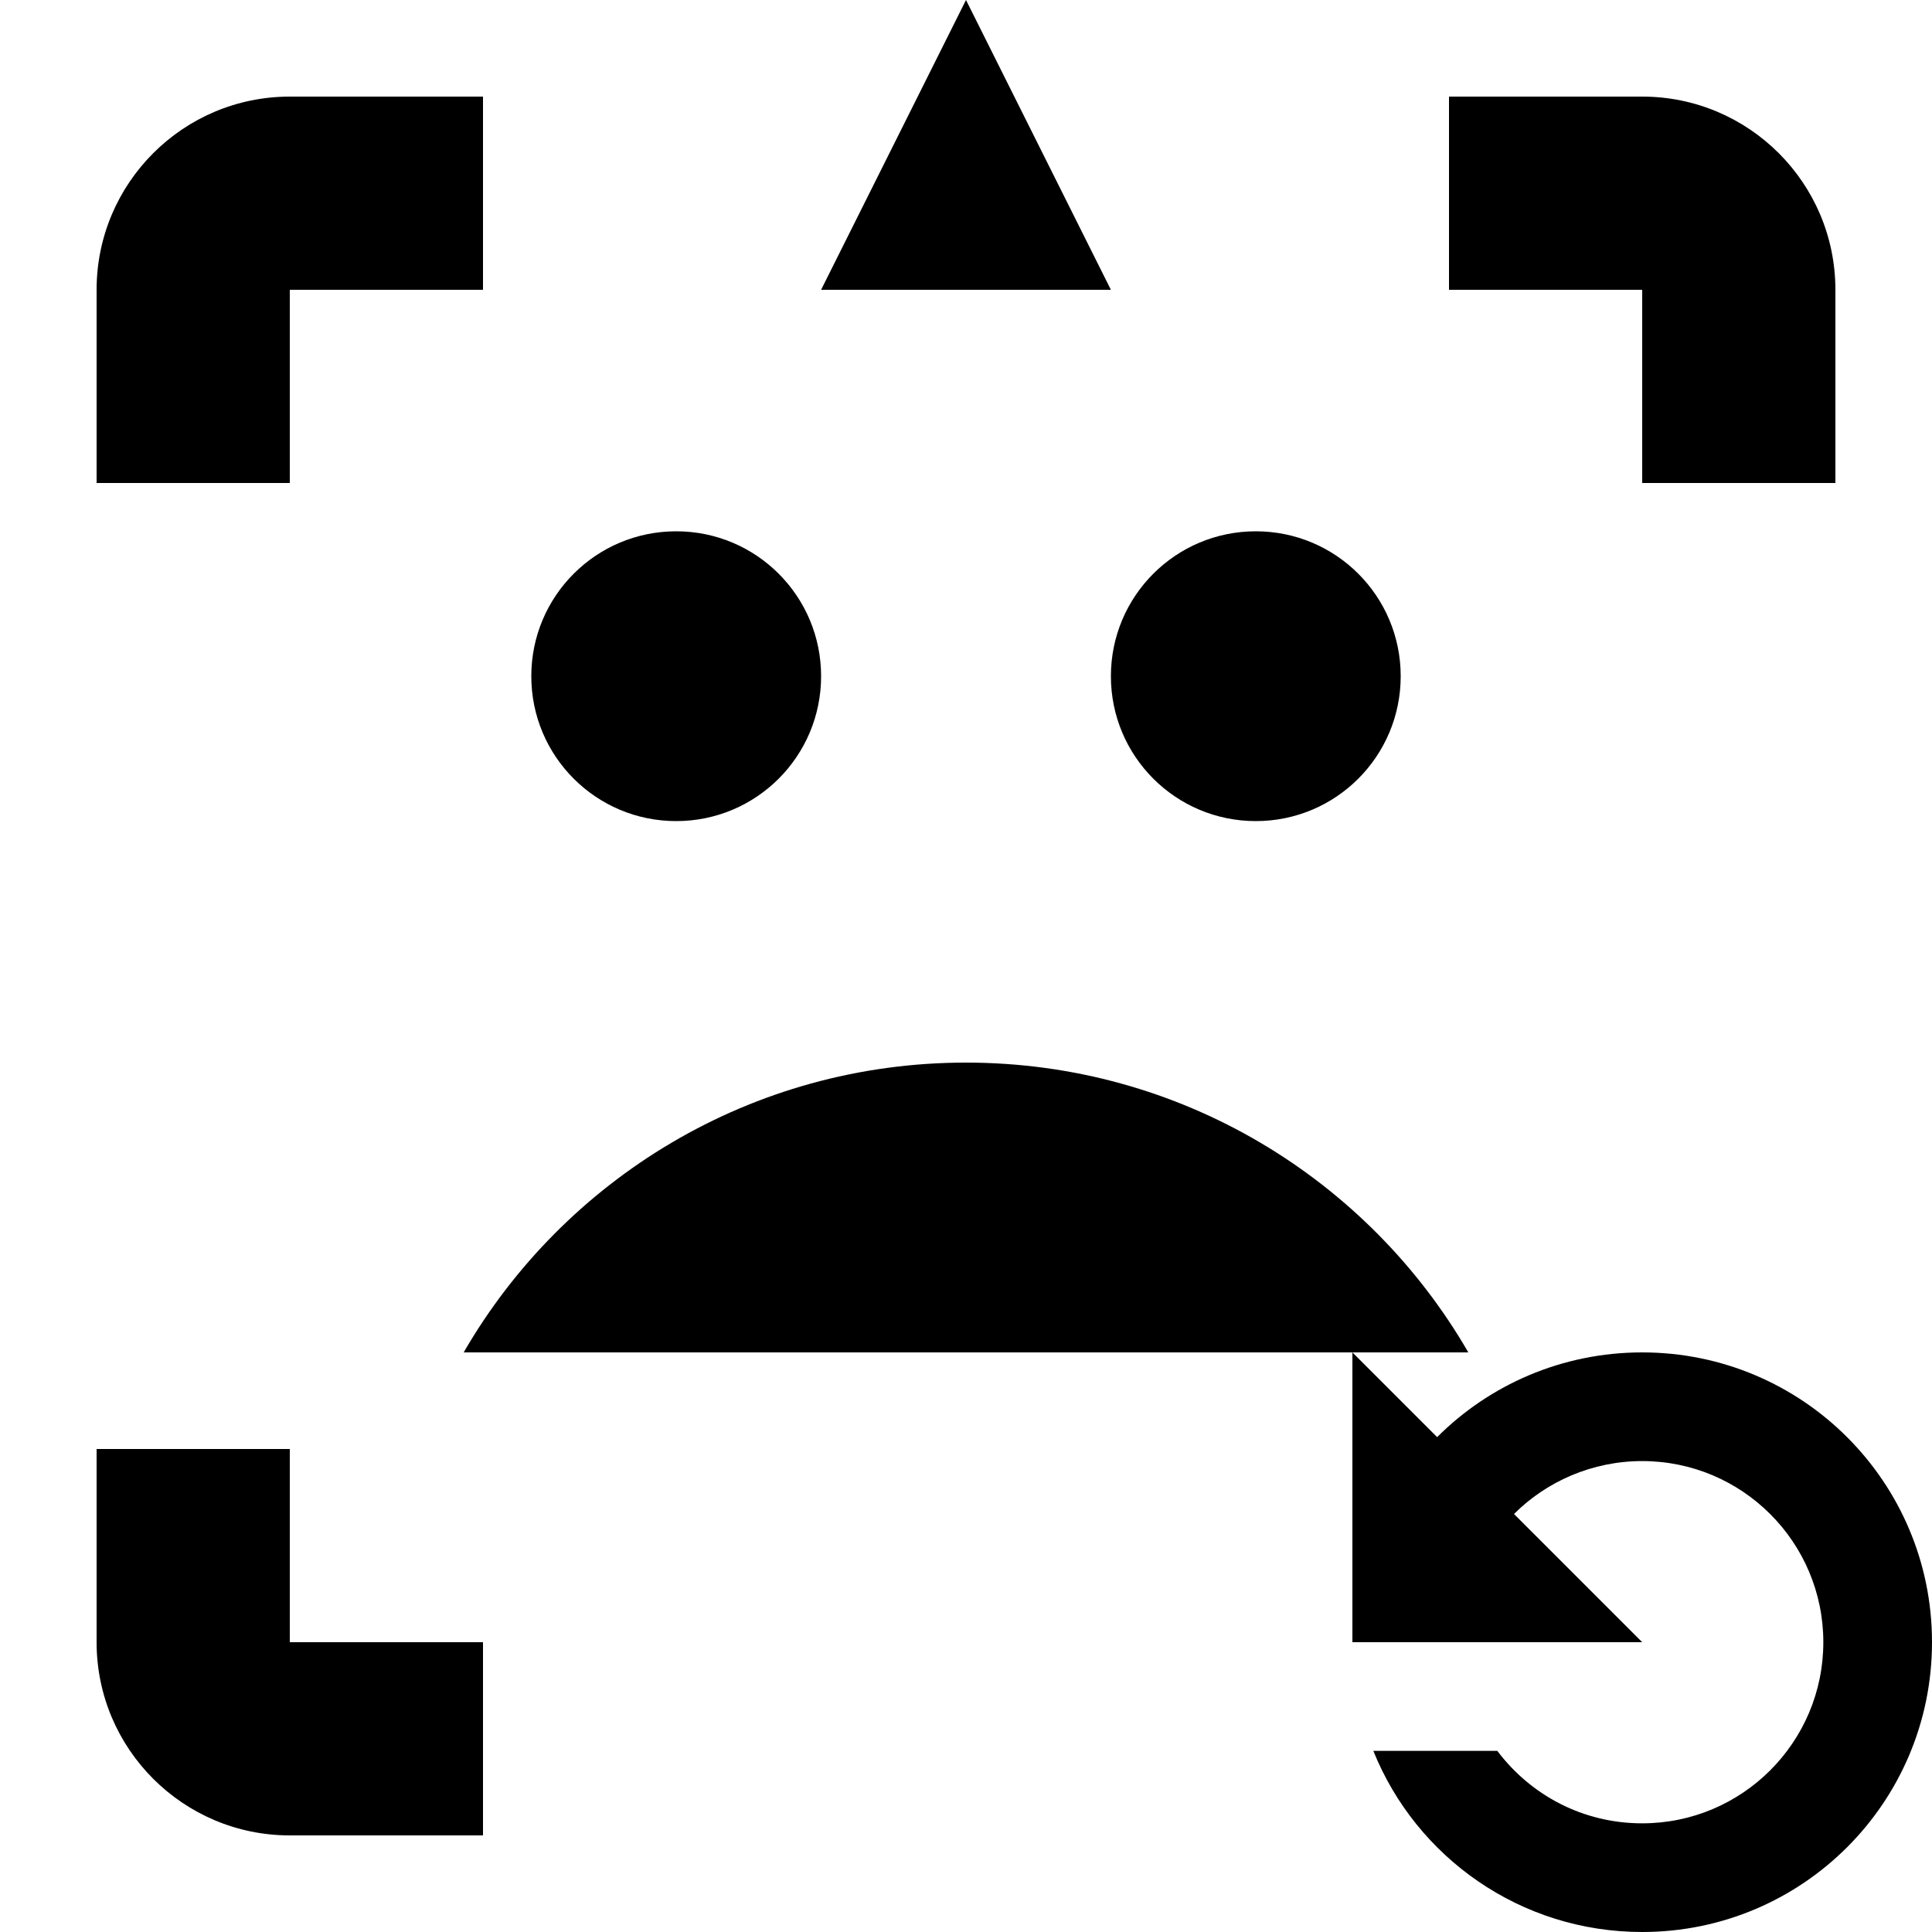
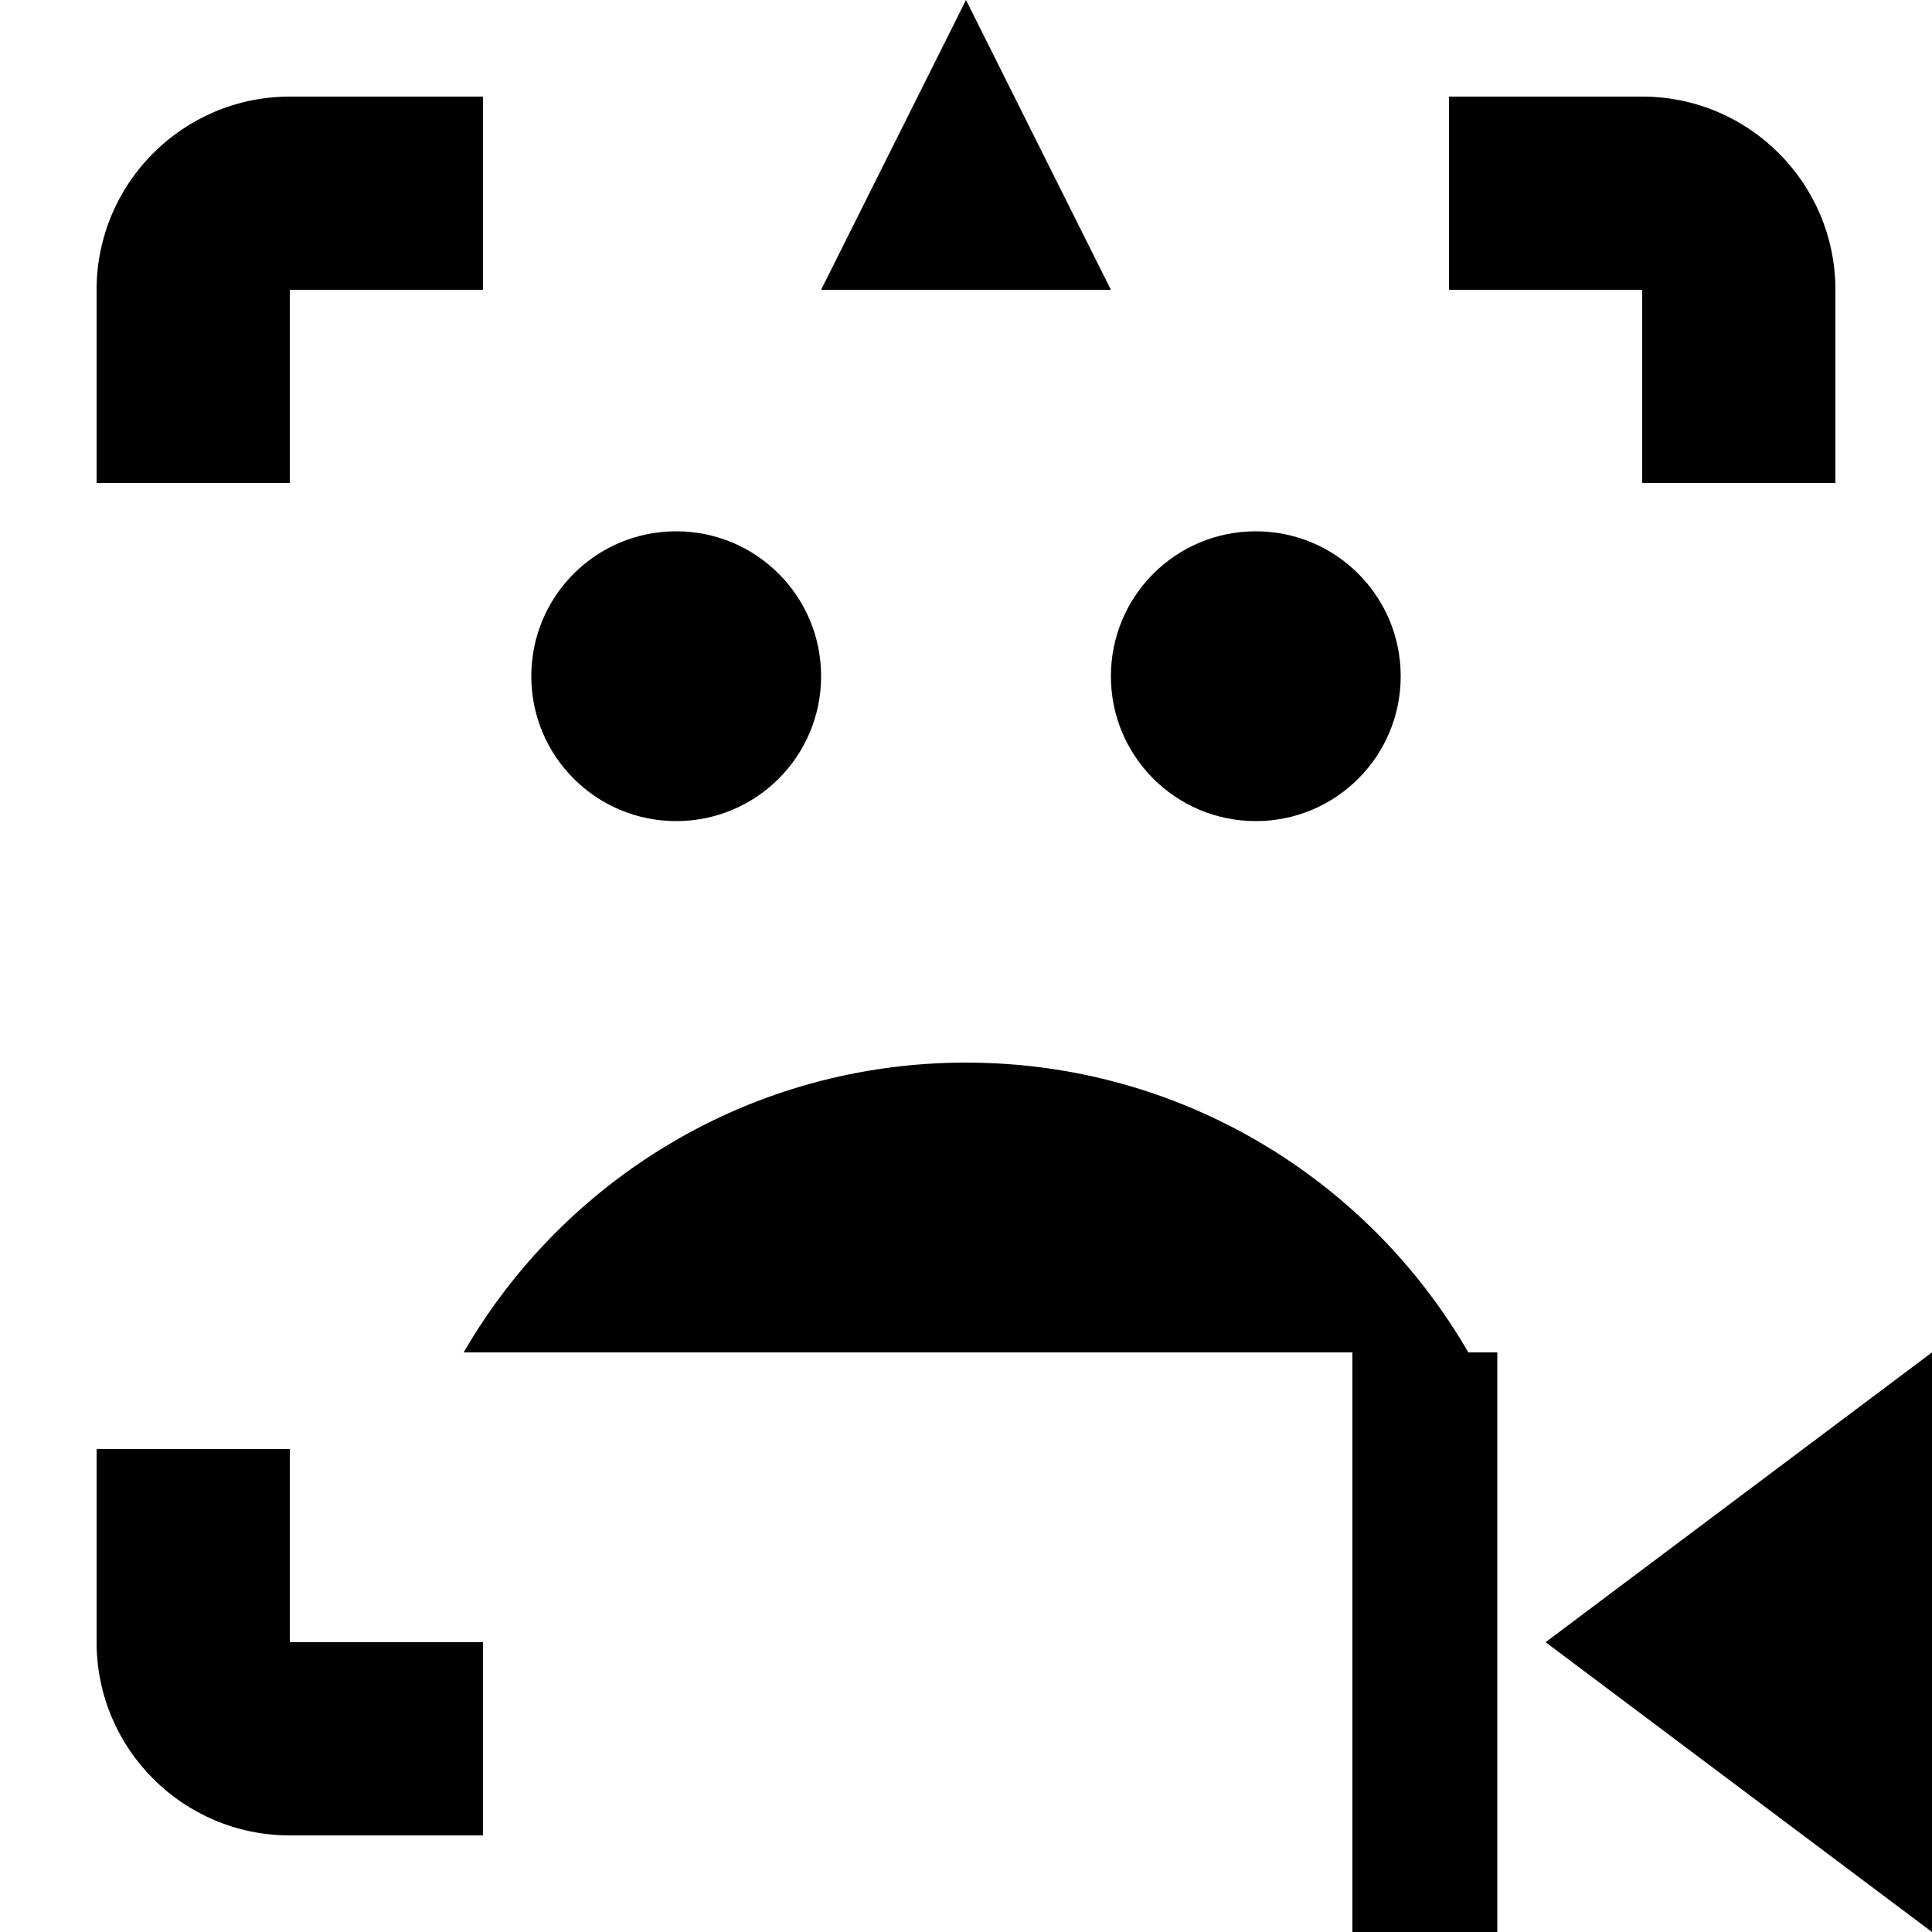
- <svg xmlns="http://www.w3.org/2000/svg" version="1.1" x="0px" y="0px" viewBox="0 0 96 96" style="enable-background:new 0 0 96 96;" xml:space="preserve">
+ <svg xmlns="http://www.w3.org/2000/svg" version="1.1" id="Layer_1" x="0px" y="0px" viewBox="0 0 96 96" style="enable-background:new 0 0 96 96;" xml:space="preserve">
  <style type="text/css">
- 	.st0{display:none;enable-background:new    ;}
- 	.st1{display:inline;}
- 	.st2{display:none;}
- 	.st3{fill-rule:evenodd;clip-rule:evenodd;}
- 	.st4{opacity:0.38;}
- 	.st5{enable-background:new    ;}
+ 	.st0{fill-rule:evenodd;clip-rule:evenodd;}
+ 	.st1{enable-background:new    ;}
</style>
-   <g id="target_x5F_full" class="st0">
-     <g id="Image_xA0_1" class="st1">
-       <g>
-         <path d="M14.4,72H4.8v9.6c0,5.3,4.3,9.6,9.6,9.6H24v-9.6h-9.6V72z M4.8,14.4V24h9.6v-9.6H24V4.8h-9.6C9.1,4.8,4.8,9.1,4.8,14.4z      M81.6,81.6H72v9.6h9.6c5.3,0,9.6-4.3,9.6-9.6V72h-9.6V81.6z M81.6,4.8H72v9.6h9.6V24h9.6v-9.6C91.2,9.1,86.9,4.8,81.6,4.8z      M40.8,14.4h14.4L48,0L40.8,14.4z" />
-       </g>
-     </g>
-   </g>
-   <g id="plus" class="st0">
-     <g id="Image_xA0_2" class="st1">
-       <g>
-         <polygon points="96,78 85.2,78 85.2,67.2 78,67.2 78,78 67.2,78 67.2,85.2 78,85.2 78,96 85.2,96 85.2,85.2 96,85.2    " />
-       </g>
-     </g>
-   </g>
-   <g id="toggle" class="st0">
-     <g id="target_x5F_toggle" class="st1">
-       <g>
-         <path d="M87.6,67.24v6.79l3.6,3.6v7.95l-5.62,5.62h-7.95L72,85.58v-7.95l3.6-3.6v-6.79l-8.4,8.4v11.93L75.64,96h11.93L96,87.56     V75.64L87.6,67.24z M84.48,67.2h-5.76v19.2h5.76V67.2z" />
-       </g>
-     </g>
-   </g>
-   <g id="cycle_x5F_forward" class="st2">
-     <path class="st1" d="M81.6,81.6l6.37-6.37c-1.62-1.62-3.89-2.63-6.37-2.63c-4.97,0-9,4.03-9,9c0,4.97,4.03,9,9,9   c2.95,0,5.54-1.4,7.2-3.6h6.16c-2.12,5.29-7.31,9-13.36,9c-7.96,0-14.4-6.44-14.4-14.4s6.44-14.4,14.4-14.4   c4,0,7.6,1.62,10.19,4.21L96,67.2v14.4H81.6z" />
-   </g>
  <g id="cycle_x5F_backward">
-     <path d="M67.2,81.6V67.2l4.21,4.21C74,68.82,77.6,67.2,81.6,67.2c7.96,0,14.4,6.44,14.4,14.4S89.56,96,81.6,96   c-6.05,0-11.23-3.71-13.36-9h6.16c1.66,2.2,4.25,3.6,7.2,3.6c4.97,0,9-4.03,9-9c0-4.97-4.03-9-9-9c-2.48,0-4.75,1.01-6.37,2.63   l6.37,6.37H67.2z" />
+     <rect x="67.2" y="67.2" width="7.2" height="28.8" />
+     <polygon points="76.8,81.6 96,96 96,67.2  " />
  </g>
  <g id="target_x5F_subscript">
-     <path class="st3" d="M81.6,14.4H72V4.8h9.6c5.3,0,9.6,4.3,9.6,9.6V24h-9.6V14.4z M48,0l7.2,14.4H40.8L48,0z M4.8,81.6V72h9.6v9.6   H24v9.6h-9.6C9.1,91.2,4.8,86.9,4.8,81.6z M14.4,24H4.8v-9.6c0-5.3,4.3-9.6,9.6-9.6H24v9.6h-9.6V24z" />
+     <path class="st0" d="M81.6,14.4H72V4.8h9.6c5.3,0,9.6,4.3,9.6,9.6V24h-9.6V14.4z M48,0l7.2,14.4H40.8L48,0z M4.8,81.6V72h9.6v9.6   H24v9.6h-9.6C9.1,91.2,4.8,86.9,4.8,81.6z M14.4,24H4.8v-9.6c0-5.3,4.3-9.6,9.6-9.6H24v9.6h-9.6V24z" />
  </g>
-   <g id="deprecated" class="st2">
-     <g id="Image_xA0_5">
-       <g class="st1">
-         <path d="M48,28.8c-10.6,0-19.2,8.6-19.2,19.2S37.4,67.2,48,67.2S67.2,58.6,67.2,48S58.6,28.8,48,28.8z M48,60     c-6.63,0-12-5.37-12-12c0-2,0.49-3.89,1.36-5.55l16.19,16.19C51.89,59.51,50,60,48,60z M58.64,53.55L42.45,37.36     C44.11,36.49,46,36,48,36c6.63,0,12,5.37,12,12C60,50,59.51,51.89,58.64,53.55z" />
-       </g>
-     </g>
-     <g id="Image_xA0_6">
-       <g class="st1">
-         <path d="M36,36h7.2v-7.2h-9.6c-2.65,0-4.8,2.15-4.8,4.8v9.6H36V36z M36,52.8h-7.2v9.6c0,2.65,2.15,4.8,4.8,4.8h9.6V60H36V52.8z      M60,60h-7.2v7.2h9.6c2.65,0,4.8-2.15,4.8-4.8v-9.6H60V60z M48,43.2c-2.65,0-4.8,2.15-4.8,4.8s2.15,4.8,4.8,4.8s4.8-2.15,4.8-4.8     S50.65,43.2,48,43.2z M62.4,28.8h-9.6V36H60v7.2h7.2v-9.6C67.2,30.95,65.05,28.8,62.4,28.8z" />
-       </g>
-     </g>
-     <g id="Image_xA0_7">
-       <g class="st1">
-         <path d="M48,33.6v-4.8L40.8,36l7.2,7.2v-4.8c5.3,0,9.6,4.3,9.6,9.6c0,2.65-1.07,5.05-2.81,6.79l3.39,3.39     c2.61-2.61,4.22-6.21,4.22-10.18C62.4,40.05,55.95,33.6,48,33.6z M48,57.6c-5.3,0-9.6-4.3-9.6-9.6c0-2.65,1.07-5.05,2.81-6.79     l-3.39-3.39C35.21,40.42,33.6,44.02,33.6,48c0,7.95,6.45,14.4,14.4,14.4v4.8l7.2-7.2L48,52.8V57.6z" />
-       </g>
-     </g>
-     <g id="Image_xA0_8">
-       <g class="st1">
-         <path d="M57.6,43.2c2.65,0,4.8-2.15,4.8-4.8c0-2.65-2.15-4.8-4.8-4.8c-2.65,0-4.8,2.15-4.8,4.8C52.8,41.05,54.95,43.2,57.6,43.2z      M38.4,43.2c2.65,0,4.8-2.15,4.8-4.8c0-2.65-2.15-4.8-4.8-4.8c-2.65,0-4.8,2.15-4.8,4.8C33.6,41.05,35.75,43.2,38.4,43.2z      M31.38,52.8c3.32,5.74,9.52,9.6,16.62,9.6s13.3-3.86,16.62-9.6H31.38z" />
-       </g>
-     </g>
-     <g id="Image_xA0_9">
-       <g class="st1">
-         <path d="M38.4,43.2c2.65,0,4.8-2.15,4.8-4.8c0-2.65-2.15-4.8-4.8-4.8c-2.65,0-4.8,2.15-4.8,4.8C33.6,41.05,35.75,43.2,38.4,43.2z      M57.6,43.2c2.65,0,4.8-2.15,4.8-4.8c0-2.65-2.15-4.8-4.8-4.8c-2.65,0-4.8,2.15-4.8,4.8C52.8,41.05,54.95,43.2,57.6,43.2z      M47.88,52.8c-7.13,0-13.35,3.86-16.68,9.6h33.35C61.23,56.66,55.01,52.8,47.88,52.8z" />
-       </g>
-     </g>
-     <g id="Image_xA0_10">
-       <g class="st1">
-         <path d="M47.88,52.8c-7.13,0-13.35,3.86-16.68,9.6h33.35C61.23,56.66,55.01,52.8,47.88,52.8z M32.11,47.13l5.09-5.09l5.09,5.09     l3.39-3.39l-5.09-5.09l5.09-5.09l-3.39-3.39l-5.09,5.09l-5.09-5.09l-3.39,3.39l5.09,5.09l-5.09,5.09L32.11,47.13z M67.05,33.55     l-3.39-3.39l-5.09,5.09l-5.09-5.09l-3.39,3.39l5.09,5.09l-5.09,5.09l3.39,3.39l5.09-5.09l5.09,5.09l3.39-3.39l-5.09-5.09     L67.05,33.55z" />
-       </g>
-     </g>
-     <g id="Image_xA0_11" class="st4">
-       <g class="st1">
-         <path d="M62.4,43.2v-4.8c0-5.3-4.3-9.6-9.6-9.6H33.6v9.6h9.6h9.6v4.8h-9.6v9.6h9.6v4.8h-9.6h-9.6v9.6h19.2c5.3,0,9.6-4.3,9.6-9.6     v-4.8c0-2.65-2.15-4.8-4.8-4.8C60.25,48,62.4,45.85,62.4,43.2z" />
-       </g>
-     </g>
-     <g id="Image_xA0_12">
-       <g class="st1">
-         <path d="M52.8,52.8c5.3,0,9.6-4.3,9.6-9.6v-4.8c0-5.3-4.3-9.6-9.6-9.6H33.6v9.6h4.8h4.8h9.6v4.8h-9.6c-5.3,0-9.6,4.3-9.6,9.6     v14.4h9.6h19.2v-9.6h-9.6h-1.29H43.2v-4.8H52.8z" />
-       </g>
-     </g>
-     <g id="Image_xA0_13">
-       <g class="st1">
-         <polygon points="33.6,28.8 33.6,38.4 43.2,38.4 43.2,67.2 52.8,67.2 52.8,38.4 52.8,28.8    " />
-       </g>
-     </g>
-   </g>
-   <g id="under_x5F_reticle" class="st0">
-     <g id="Image_xA0_15" class="st1">
-       <g>
-         <path d="M48,43.2c-2.65,0-4.8,2.15-4.8,4.8s2.15,4.8,4.8,4.8s4.8-2.15,4.8-4.8S50.65,43.2,48,43.2z M43.2,33.6l4.8,4.8l4.8-4.8     V19.2h-9.6V33.6z M43.2,62.4v14.4h9.6V62.4L48,57.6L43.2,62.4z M62.4,43.2L57.6,48l4.8,4.8h14.4v-9.6H62.4z M19.2,43.2v9.6h14.4     l4.8-4.8l-4.8-4.8H19.2z" />
-       </g>
-     </g>
-   </g>
-   <g id="hail_x5F_deprecated" class="st0">
-     <g id="Image_xA0_16" class="st1">
-       <g>
-         <path d="M48.07,64.9l16.97-16.97l-3.39-3.39L44.67,61.51L48.07,64.9z M34.49,30.96L17.52,47.93L34.49,64.9l16.97-16.97     L34.49,30.96z M31.1,47.93l3.39-3.39l3.39,3.39l-3.39,3.39L31.1,47.93z M75.22,44.54L48.07,17.39l-3.39,3.39l27.15,27.15     L44.67,75.09l3.39,3.39l30.55-30.55L75.22,44.54z M44.67,34.36l13.58,13.58l3.39-3.39L48.07,30.96L44.67,34.36z" />
-       </g>
-     </g>
-   </g>
-   <g id="subtarget" class="st0">
-     <g id="Image_xA0_17" class="st1">
-       <g>
-         <path d="M24,28.8v9.6h7.2v-7.2h7.2V24h-9.6C26.15,24,24,26.15,24,28.8z M31.2,57.6H24v9.6c0,2.65,2.15,4.8,4.8,4.8h9.6v-7.2h-7.2     V57.6z M67.2,24h-9.6v7.2h7.2v7.2H72v-9.6C72,26.15,69.85,24,67.2,24z M48,43.2c-2.65,0-4.8,2.15-4.8,4.8s2.15,4.8,4.8,4.8     s4.8-2.15,4.8-4.8S50.65,43.2,48,43.2z M64.8,64.8h-7.2V72h9.6c2.65,0,4.8-2.15,4.8-4.8v-9.6h-7.2V64.8z" />
-       </g>
-     </g>
-   </g>
-   <g id="all_x5F_cycle_x5F_deprecated" class="st0">
-     <g id="Image_xA0_18" class="st1">
-       <g>
-         <path d="M36,48c0-6.63,5.37-12,12-12v6.72l10.56-10.56L48,21.6v7.2c-10.6,0-19.2,8.6-19.2,19.2c0,4.08,1.27,7.85,3.44,10.96     l5.22-5.22C36.53,52.03,36,50.08,36,48z M63.76,37.04l-5.22,5.22C59.47,43.97,60,45.92,60,48c0,6.63-5.37,12-12,12v-6.72     L37.44,63.84L48,74.4v-7.2c10.6,0,19.2-8.6,19.2-19.2C67.2,43.92,65.93,40.15,63.76,37.04z" />
-       </g>
-     </g>
-   </g>
-   <g id="all" class="st2">
-     <rect x="43.2" y="24" class="st1" width="9.6" height="48" />
-     <rect x="43.2" y="24" transform="matrix(0.5 -0.866 0.866 0.5 -17.5692 65.5692)" class="st1" width="9.6" height="48" />
-     <rect x="43.2" y="24" transform="matrix(0.5 0.866 -0.866 0.5 65.5692 -17.5692)" class="st1" width="9.6" height="48" />
-   </g>
-   <g id="clear_x5F_pin" class="st0">
-     <g id="Image_xA0_19" class="st1">
-       <g>
-         <path d="M48,24c-13.25,0-24,10.75-24,24s10.75,24,24,24s24-10.75,24-24S61.25,24,48,24z M48,62.4c-7.95,0-14.4-6.45-14.4-14.4     c0-2.22,0.5-4.33,1.4-6.21L54.21,61C52.33,61.9,50.22,62.4,48,62.4z M61,54.21L41.79,35c1.88-0.9,3.98-1.4,6.21-1.4     c7.95,0,14.4,6.45,14.4,14.4C62.4,50.22,61.9,52.33,61,54.21z" />
-       </g>
-     </g>
-   </g>
-   <g id="friendly" class="st0">
-     <g id="Image_xA0_20" class="st1">
-       <g>
-         <path d="M62.4,40.8c3.98,0,7.2-3.22,7.2-7.2s-3.22-7.2-7.2-7.2c-3.98,0-7.2,3.22-7.2,7.2S58.42,40.8,62.4,40.8z M33.6,40.8     c3.98,0,7.2-3.22,7.2-7.2s-3.22-7.2-7.2-7.2c-3.98,0-7.2,3.22-7.2,7.2S29.62,40.8,33.6,40.8z M23.05,57.6     C28.03,66.21,37.34,72,48,72s19.97-5.79,24.95-14.4H23.05z" />
-       </g>
-     </g>
-   </g>
-   <g id="attacker_x5F_smile" class="st0">
-     <g id="Image_xA0_21" class="st1">
-       <g>
-         <path d="M48,62.4c-13.93,0-25.55-5.77-28.22-13.44C22.45,62.11,34.07,72,48,72s25.55-9.89,28.22-23.04     C73.55,56.63,61.93,62.4,48,62.4z" />
-       </g>
-     </g>
-   </g>
-   <g id="attacker" class="st0">
-     <g id="Image_xA0_22" class="st1">
-       <g>
-         <path d="M48,62.4c-13.93,0-25.55-5.77-28.22-13.44C22.45,62.11,34.07,72,48,72s25.55-9.89,28.22-23.04     C73.55,56.63,61.93,62.4,48,62.4z M72,24L52.8,43.2C72,60.6,72,24,72,24z M43.2,43.2L24,24C24,24,24,60.6,43.2,43.2z" />
-       </g>
-     </g>
-   </g>
-   <g id="hostile" class="st5">
+   <g id="hostile" class="st1">
    <g id="Image_xA0_23">
      <g>
-         <path d="M62.4,40.8c3.98,0,7.2-3.22,7.2-7.2s-3.22-7.2-7.2-7.2c-3.98,0-7.2,3.22-7.2,7.2S58.42,40.8,62.4,40.8z M33.6,40.8     c3.98,0,7.2-3.22,7.2-7.2s-3.22-7.2-7.2-7.2c-3.98,0-7.2,3.22-7.2,7.2S29.62,40.8,33.6,40.8z M48,52.8     c-10.67,0-19.98,5.79-24.96,14.4h49.92C67.98,58.59,58.67,52.8,48,52.8z" />
-       </g>
-     </g>
-   </g>
-   <g id="pin3_00000161618015542317155140000008859590607013312946_" class="st0">
-     <g id="pin3" class="st1">
-       <g>
-         <path d="M67.2,43.2v-9.6c0-5.3-4.3-9.6-9.6-9.6H28.8v9.6H48h9.6v9.6H48h-9.6v9.6H48h9.6v9.6H48H28.8V72h28.8     c5.3,0,9.6-4.3,9.6-9.6v-9.6c0-2.65-2.15-4.8-4.8-4.8C65.05,48,67.2,45.85,67.2,43.2z" />
-       </g>
-     </g>
-   </g>
-   <g id="pin2" class="st0">
-     <g id="Image_xA0_25" class="st1">
-       <g>
-         <path d="M48,52.8h9.6c5.3,0,9.6-4.3,9.6-9.6v-9.6c0-5.3-4.3-9.6-9.6-9.6H28.8v9.6H48h9.6v9.6H48h-9.6c-5.3,0-9.6,4.3-9.6,9.6v9.6     V72h38.4v-9.6H48h-9.6v-9.6H48z" />
-       </g>
-     </g>
-   </g>
-   <g id="pin1" class="st0">
-     <g id="Image_xA0_26" class="st1">
-       <g>
-         <polygon points="28.8,24 28.8,33.6 43.2,33.6 43.2,72 52.8,72 52.8,33.6 52.8,24    " />
+         <path d="M62.4,40.8c3.98,0,7.2-3.22,7.2-7.2s-3.22-7.2-7.2-7.2s-7.2,3.22-7.2,7.2S58.42,40.8,62.4,40.8z M33.6,40.8     c3.98,0,7.2-3.22,7.2-7.2s-3.22-7.2-7.2-7.2s-7.2,3.22-7.2,7.2S29.62,40.8,33.6,40.8z M48,52.8c-10.67,0-19.98,5.79-24.96,14.4     h49.92C67.98,58.59,58.67,52.8,48,52.8z" />
      </g>
    </g>
  </g>
</svg>
